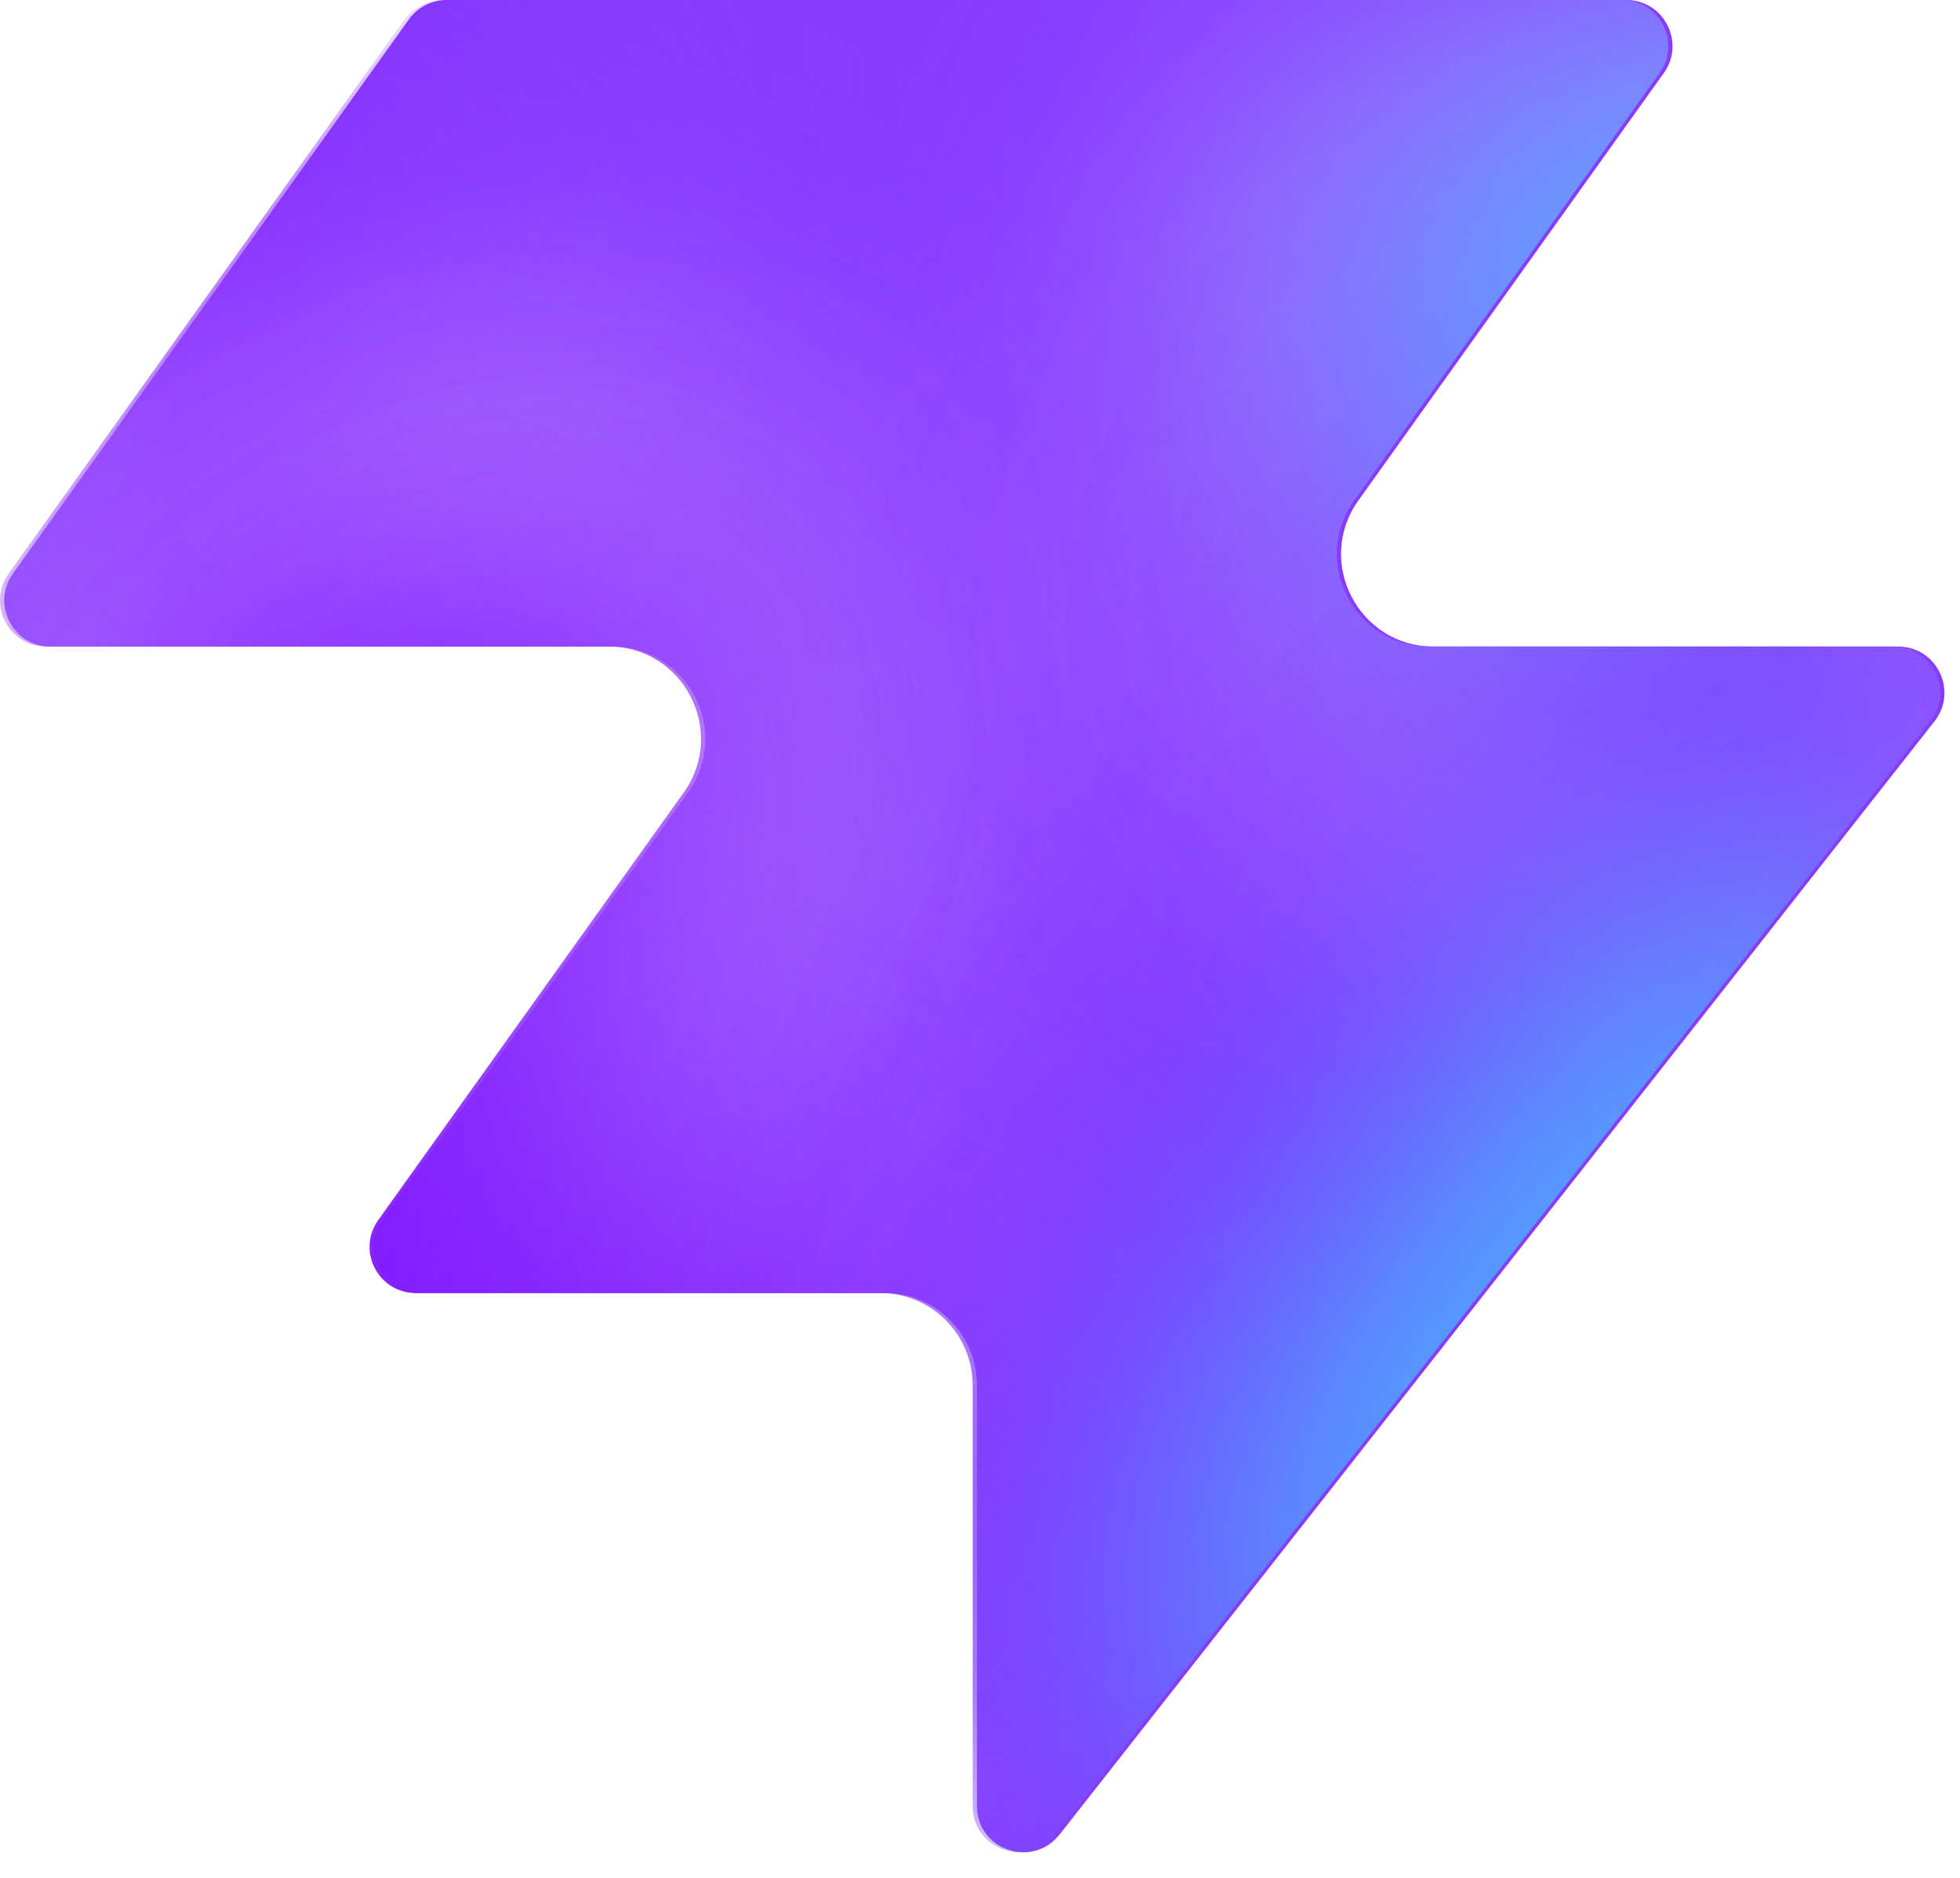
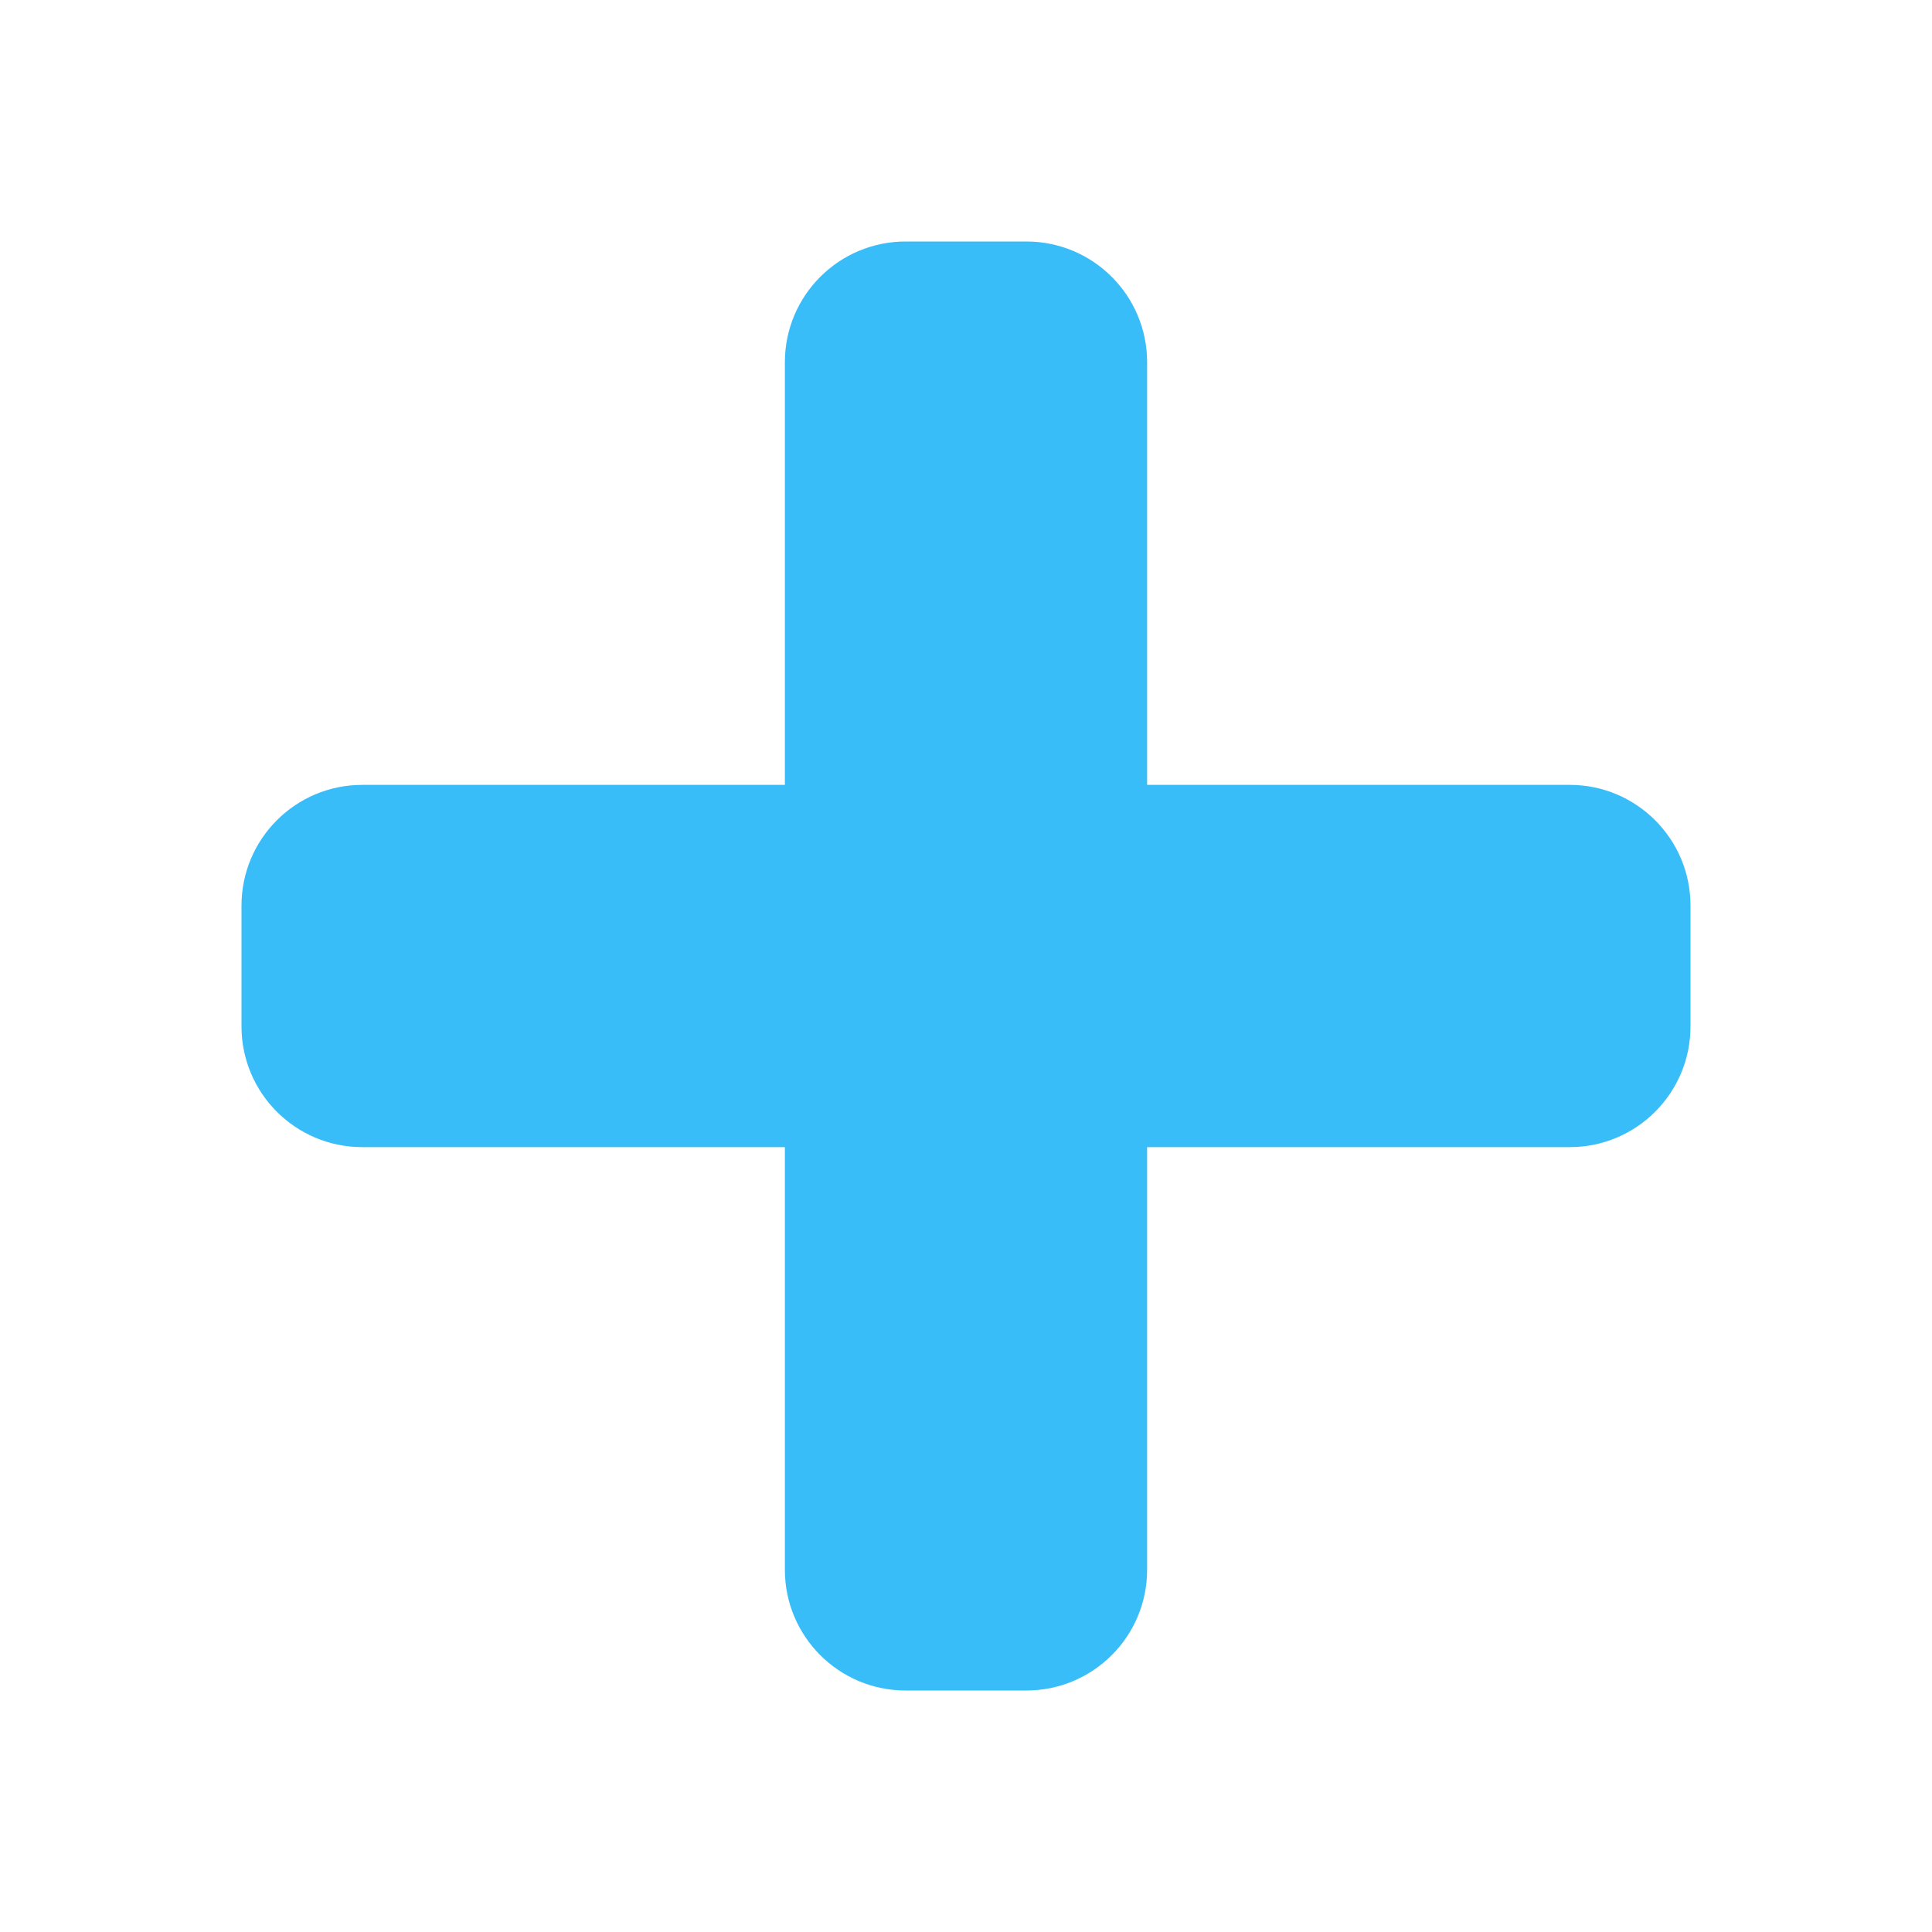
- <svg xmlns="http://www.w3.org/2000/svg" width="48" height="46" fill="none" viewBox="0 0 48 46">
-   <path fill="#863bff" d="M25.946 44.938c-.664.845-2.021.375-2.021-.698V33.937a2.26 2.26 0 0 0-2.262-2.262H10.287c-.92 0-1.456-1.04-.92-1.788l7.48-10.471c1.07-1.497 0-3.578-1.842-3.578H1.237c-.92 0-1.456-1.04-.92-1.788L10.013.474c.214-.297.556-.474.92-.474h28.894c.92 0 1.456 1.04.92 1.788l-7.48 10.471c-1.07 1.498 0 3.579 1.842 3.579h11.377c.943 0 1.473 1.088.89 1.83L25.947 44.94z" style="fill:#863bff;fill:color(display-p3 .525 .23 1);fill-opacity:1" />
-   <mask id="a" width="48" height="46" x="0" y="0" maskUnits="userSpaceOnUse" style="mask-type:alpha">
-     <path fill="#000" d="M25.842 44.938c-.664.844-2.021.375-2.021-.698V33.937a2.26 2.26 0 0 0-2.262-2.262H10.183c-.92 0-1.456-1.04-.92-1.788l7.48-10.471c1.07-1.498 0-3.579-1.842-3.579H1.133c-.92 0-1.456-1.04-.92-1.787L9.91.473c.214-.297.556-.474.92-.474h28.894c.92 0 1.456 1.04.92 1.788l-7.48 10.471c-1.07 1.498 0 3.578 1.842 3.578h11.377c.943 0 1.473 1.088.89 1.832L25.843 44.94z" style="fill:#000;fill-opacity:1" />
-   </mask>
-   <g mask="url(#a)">
-     <g filter="url(#b)">
-       <ellipse cx="5.508" cy="14.704" fill="#ede6ff" rx="5.508" ry="14.704" style="fill:#ede6ff;fill:color(display-p3 .927 .903 1);fill-opacity:1" transform="matrix(.00324 1 1 -.00324 -4.47 31.516)" />
-     </g>
-     <g filter="url(#c)">
-       <ellipse cx="10.399" cy="29.851" fill="#ede6ff" rx="10.399" ry="29.851" style="fill:#ede6ff;fill:color(display-p3 .927 .903 1);fill-opacity:1" transform="matrix(.00324 1 1 -.00324 -39.328 7.883)" />
-     </g>
-     <g filter="url(#d)">
-       <ellipse cx="5.508" cy="30.487" fill="#7e14ff" rx="5.508" ry="30.487" style="fill:#7e14ff;fill:color(display-p3 .492 .077 1);fill-opacity:1" transform="rotate(89.814 -25.913 -14.639)scale(1 -1)" />
-     </g>
-     <g filter="url(#e)">
-       <ellipse cx="5.508" cy="30.599" fill="#7e14ff" rx="5.508" ry="30.599" style="fill:#7e14ff;fill:color(display-p3 .492 .077 1);fill-opacity:1" transform="rotate(89.814 -32.644 -3.334)scale(1 -1)" />
-     </g>
-     <g filter="url(#f)">
-       <ellipse cx="5.508" cy="30.599" fill="#7e14ff" rx="5.508" ry="30.599" style="fill:#7e14ff;fill:color(display-p3 .492 .077 1);fill-opacity:1" transform="matrix(.00324 1 1 -.00324 -34.34 30.47)" />
-     </g>
-     <g filter="url(#g)">
-       <ellipse cx="14.072" cy="22.078" fill="#ede6ff" rx="14.072" ry="22.078" style="fill:#ede6ff;fill:color(display-p3 .927 .903 1);fill-opacity:1" transform="rotate(93.35 24.506 48.493)scale(-1 1)" />
-     </g>
-     <g filter="url(#h)">
-       <ellipse cx="3.47" cy="21.501" fill="#7e14ff" rx="3.47" ry="21.501" style="fill:#7e14ff;fill:color(display-p3 .492 .077 1);fill-opacity:1" transform="rotate(89.009 28.708 47.59)scale(-1 1)" />
-     </g>
-     <g filter="url(#i)">
-       <ellipse cx="3.47" cy="21.501" fill="#7e14ff" rx="3.47" ry="21.501" style="fill:#7e14ff;fill:color(display-p3 .492 .077 1);fill-opacity:1" transform="rotate(89.009 28.708 47.59)scale(-1 1)" />
-     </g>
-     <g filter="url(#j)">
-       <ellipse cx=".387" cy="8.972" fill="#7e14ff" rx="4.407" ry="29.108" style="fill:#7e14ff;fill:color(display-p3 .492 .077 1);fill-opacity:1" transform="rotate(39.51 .387 8.972)" />
-     </g>
-     <g filter="url(#k)">
-       <ellipse cx="47.523" cy="-6.092" fill="#7e14ff" rx="4.407" ry="29.108" style="fill:#7e14ff;fill:color(display-p3 .492 .077 1);fill-opacity:1" transform="rotate(37.892 47.523 -6.092)" />
-     </g>
-     <g filter="url(#l)">
-       <ellipse cx="41.412" cy="6.333" fill="#47bfff" rx="5.971" ry="9.665" style="fill:#47bfff;fill:color(display-p3 .28 .748 1);fill-opacity:1" transform="rotate(37.892 41.412 6.333)" />
-     </g>
-     <g filter="url(#m)">
-       <ellipse cx="-1.879" cy="38.332" fill="#7e14ff" rx="4.407" ry="29.108" style="fill:#7e14ff;fill:color(display-p3 .492 .077 1);fill-opacity:1" transform="rotate(37.892 -1.88 38.332)" />
-     </g>
-     <g filter="url(#n)">
-       <ellipse cx="-1.879" cy="38.332" fill="#7e14ff" rx="4.407" ry="29.108" style="fill:#7e14ff;fill:color(display-p3 .492 .077 1);fill-opacity:1" transform="rotate(37.892 -1.88 38.332)" />
-     </g>
-     <g filter="url(#o)">
-       <ellipse cx="35.651" cy="29.907" fill="#7e14ff" rx="4.407" ry="29.108" style="fill:#7e14ff;fill:color(display-p3 .492 .077 1);fill-opacity:1" transform="rotate(37.892 35.651 29.907)" />
-     </g>
-     <g filter="url(#p)">
-       <ellipse cx="38.418" cy="32.4" fill="#47bfff" rx="5.971" ry="15.297" style="fill:#47bfff;fill:color(display-p3 .28 .748 1);fill-opacity:1" transform="rotate(37.892 38.418 32.4)" />
-     </g>
-   </g>
-   <defs>
-     <filter id="b" width="60.045" height="41.654" x="-19.77" y="16.149" color-interpolation-filters="sRGB" filterUnits="userSpaceOnUse">
-       <feFlood flood-opacity="0" result="BackgroundImageFix" />
-       <feBlend in="SourceGraphic" in2="BackgroundImageFix" result="shape" />
-       <feGaussianBlur result="effect1_foregroundBlur_2002_17158" stdDeviation="7.659" />
-     </filter>
-     <filter id="c" width="90.34" height="51.437" x="-54.613" y="-7.533" color-interpolation-filters="sRGB" filterUnits="userSpaceOnUse">
-       <feFlood flood-opacity="0" result="BackgroundImageFix" />
-       <feBlend in="SourceGraphic" in2="BackgroundImageFix" result="shape" />
-       <feGaussianBlur result="effect1_foregroundBlur_2002_17158" stdDeviation="7.659" />
-     </filter>
-     <filter id="d" width="79.355" height="29.4" x="-49.64" y="2.03" color-interpolation-filters="sRGB" filterUnits="userSpaceOnUse">
-       <feFlood flood-opacity="0" result="BackgroundImageFix" />
-       <feBlend in="SourceGraphic" in2="BackgroundImageFix" result="shape" />
-       <feGaussianBlur result="effect1_foregroundBlur_2002_17158" stdDeviation="4.596" />
-     </filter>
-     <filter id="e" width="79.579" height="29.4" x="-45.045" y="20.029" color-interpolation-filters="sRGB" filterUnits="userSpaceOnUse">
-       <feFlood flood-opacity="0" result="BackgroundImageFix" />
-       <feBlend in="SourceGraphic" in2="BackgroundImageFix" result="shape" />
-       <feGaussianBlur result="effect1_foregroundBlur_2002_17158" stdDeviation="4.596" />
-     </filter>
-     <filter id="f" width="79.579" height="29.4" x="-43.513" y="21.178" color-interpolation-filters="sRGB" filterUnits="userSpaceOnUse">
-       <feFlood flood-opacity="0" result="BackgroundImageFix" />
-       <feBlend in="SourceGraphic" in2="BackgroundImageFix" result="shape" />
-       <feGaussianBlur result="effect1_foregroundBlur_2002_17158" stdDeviation="4.596" />
-     </filter>
-     <filter id="g" width="74.749" height="58.852" x="15.756" y="-17.901" color-interpolation-filters="sRGB" filterUnits="userSpaceOnUse">
-       <feFlood flood-opacity="0" result="BackgroundImageFix" />
-       <feBlend in="SourceGraphic" in2="BackgroundImageFix" result="shape" />
-       <feGaussianBlur result="effect1_foregroundBlur_2002_17158" stdDeviation="7.659" />
-     </filter>
-     <filter id="h" width="61.377" height="25.362" x="23.548" y="2.284" color-interpolation-filters="sRGB" filterUnits="userSpaceOnUse">
-       <feFlood flood-opacity="0" result="BackgroundImageFix" />
-       <feBlend in="SourceGraphic" in2="BackgroundImageFix" result="shape" />
-       <feGaussianBlur result="effect1_foregroundBlur_2002_17158" stdDeviation="4.596" />
-     </filter>
-     <filter id="i" width="61.377" height="25.362" x="23.548" y="2.284" color-interpolation-filters="sRGB" filterUnits="userSpaceOnUse">
-       <feFlood flood-opacity="0" result="BackgroundImageFix" />
-       <feBlend in="SourceGraphic" in2="BackgroundImageFix" result="shape" />
-       <feGaussianBlur result="effect1_foregroundBlur_2002_17158" stdDeviation="4.596" />
-     </filter>
-     <filter id="j" width="56.045" height="63.649" x="-27.636" y="-22.853" color-interpolation-filters="sRGB" filterUnits="userSpaceOnUse">
-       <feFlood flood-opacity="0" result="BackgroundImageFix" />
-       <feBlend in="SourceGraphic" in2="BackgroundImageFix" result="shape" />
-       <feGaussianBlur result="effect1_foregroundBlur_2002_17158" stdDeviation="4.596" />
-     </filter>
-     <filter id="k" width="54.814" height="64.646" x="20.116" y="-38.415" color-interpolation-filters="sRGB" filterUnits="userSpaceOnUse">
-       <feFlood flood-opacity="0" result="BackgroundImageFix" />
-       <feBlend in="SourceGraphic" in2="BackgroundImageFix" result="shape" />
-       <feGaussianBlur result="effect1_foregroundBlur_2002_17158" stdDeviation="4.596" />
-     </filter>
-     <filter id="l" width="33.541" height="35.313" x="24.641" y="-11.323" color-interpolation-filters="sRGB" filterUnits="userSpaceOnUse">
-       <feFlood flood-opacity="0" result="BackgroundImageFix" />
-       <feBlend in="SourceGraphic" in2="BackgroundImageFix" result="shape" />
-       <feGaussianBlur result="effect1_foregroundBlur_2002_17158" stdDeviation="4.596" />
-     </filter>
-     <filter id="m" width="54.814" height="64.646" x="-29.286" y="6.009" color-interpolation-filters="sRGB" filterUnits="userSpaceOnUse">
-       <feFlood flood-opacity="0" result="BackgroundImageFix" />
-       <feBlend in="SourceGraphic" in2="BackgroundImageFix" result="shape" />
-       <feGaussianBlur result="effect1_foregroundBlur_2002_17158" stdDeviation="4.596" />
-     </filter>
-     <filter id="n" width="54.814" height="64.646" x="-29.286" y="6.009" color-interpolation-filters="sRGB" filterUnits="userSpaceOnUse">
-       <feFlood flood-opacity="0" result="BackgroundImageFix" />
-       <feBlend in="SourceGraphic" in2="BackgroundImageFix" result="shape" />
-       <feGaussianBlur result="effect1_foregroundBlur_2002_17158" stdDeviation="4.596" />
-     </filter>
-     <filter id="o" width="54.814" height="64.646" x="8.244" y="-2.416" color-interpolation-filters="sRGB" filterUnits="userSpaceOnUse">
-       <feFlood flood-opacity="0" result="BackgroundImageFix" />
-       <feBlend in="SourceGraphic" in2="BackgroundImageFix" result="shape" />
-       <feGaussianBlur result="effect1_foregroundBlur_2002_17158" stdDeviation="4.596" />
-     </filter>
-     <filter id="p" width="39.409" height="43.623" x="18.713" y="10.588" color-interpolation-filters="sRGB" filterUnits="userSpaceOnUse">
-       <feFlood flood-opacity="0" result="BackgroundImageFix" />
-       <feBlend in="SourceGraphic" in2="BackgroundImageFix" result="shape" />
-       <feGaussianBlur result="effect1_foregroundBlur_2002_17158" stdDeviation="4.596" />
-     </filter>
-   </defs>
+ <svg xmlns="http://www.w3.org/2000/svg" viewBox="0 0 32 32" fill="none">
+   <rect x="13" y="4" width="6" height="24" rx="2" fill="#38bdf8" />
+   <rect x="4" y="13" width="24" height="6" rx="2" fill="#38bdf8" />
</svg>
